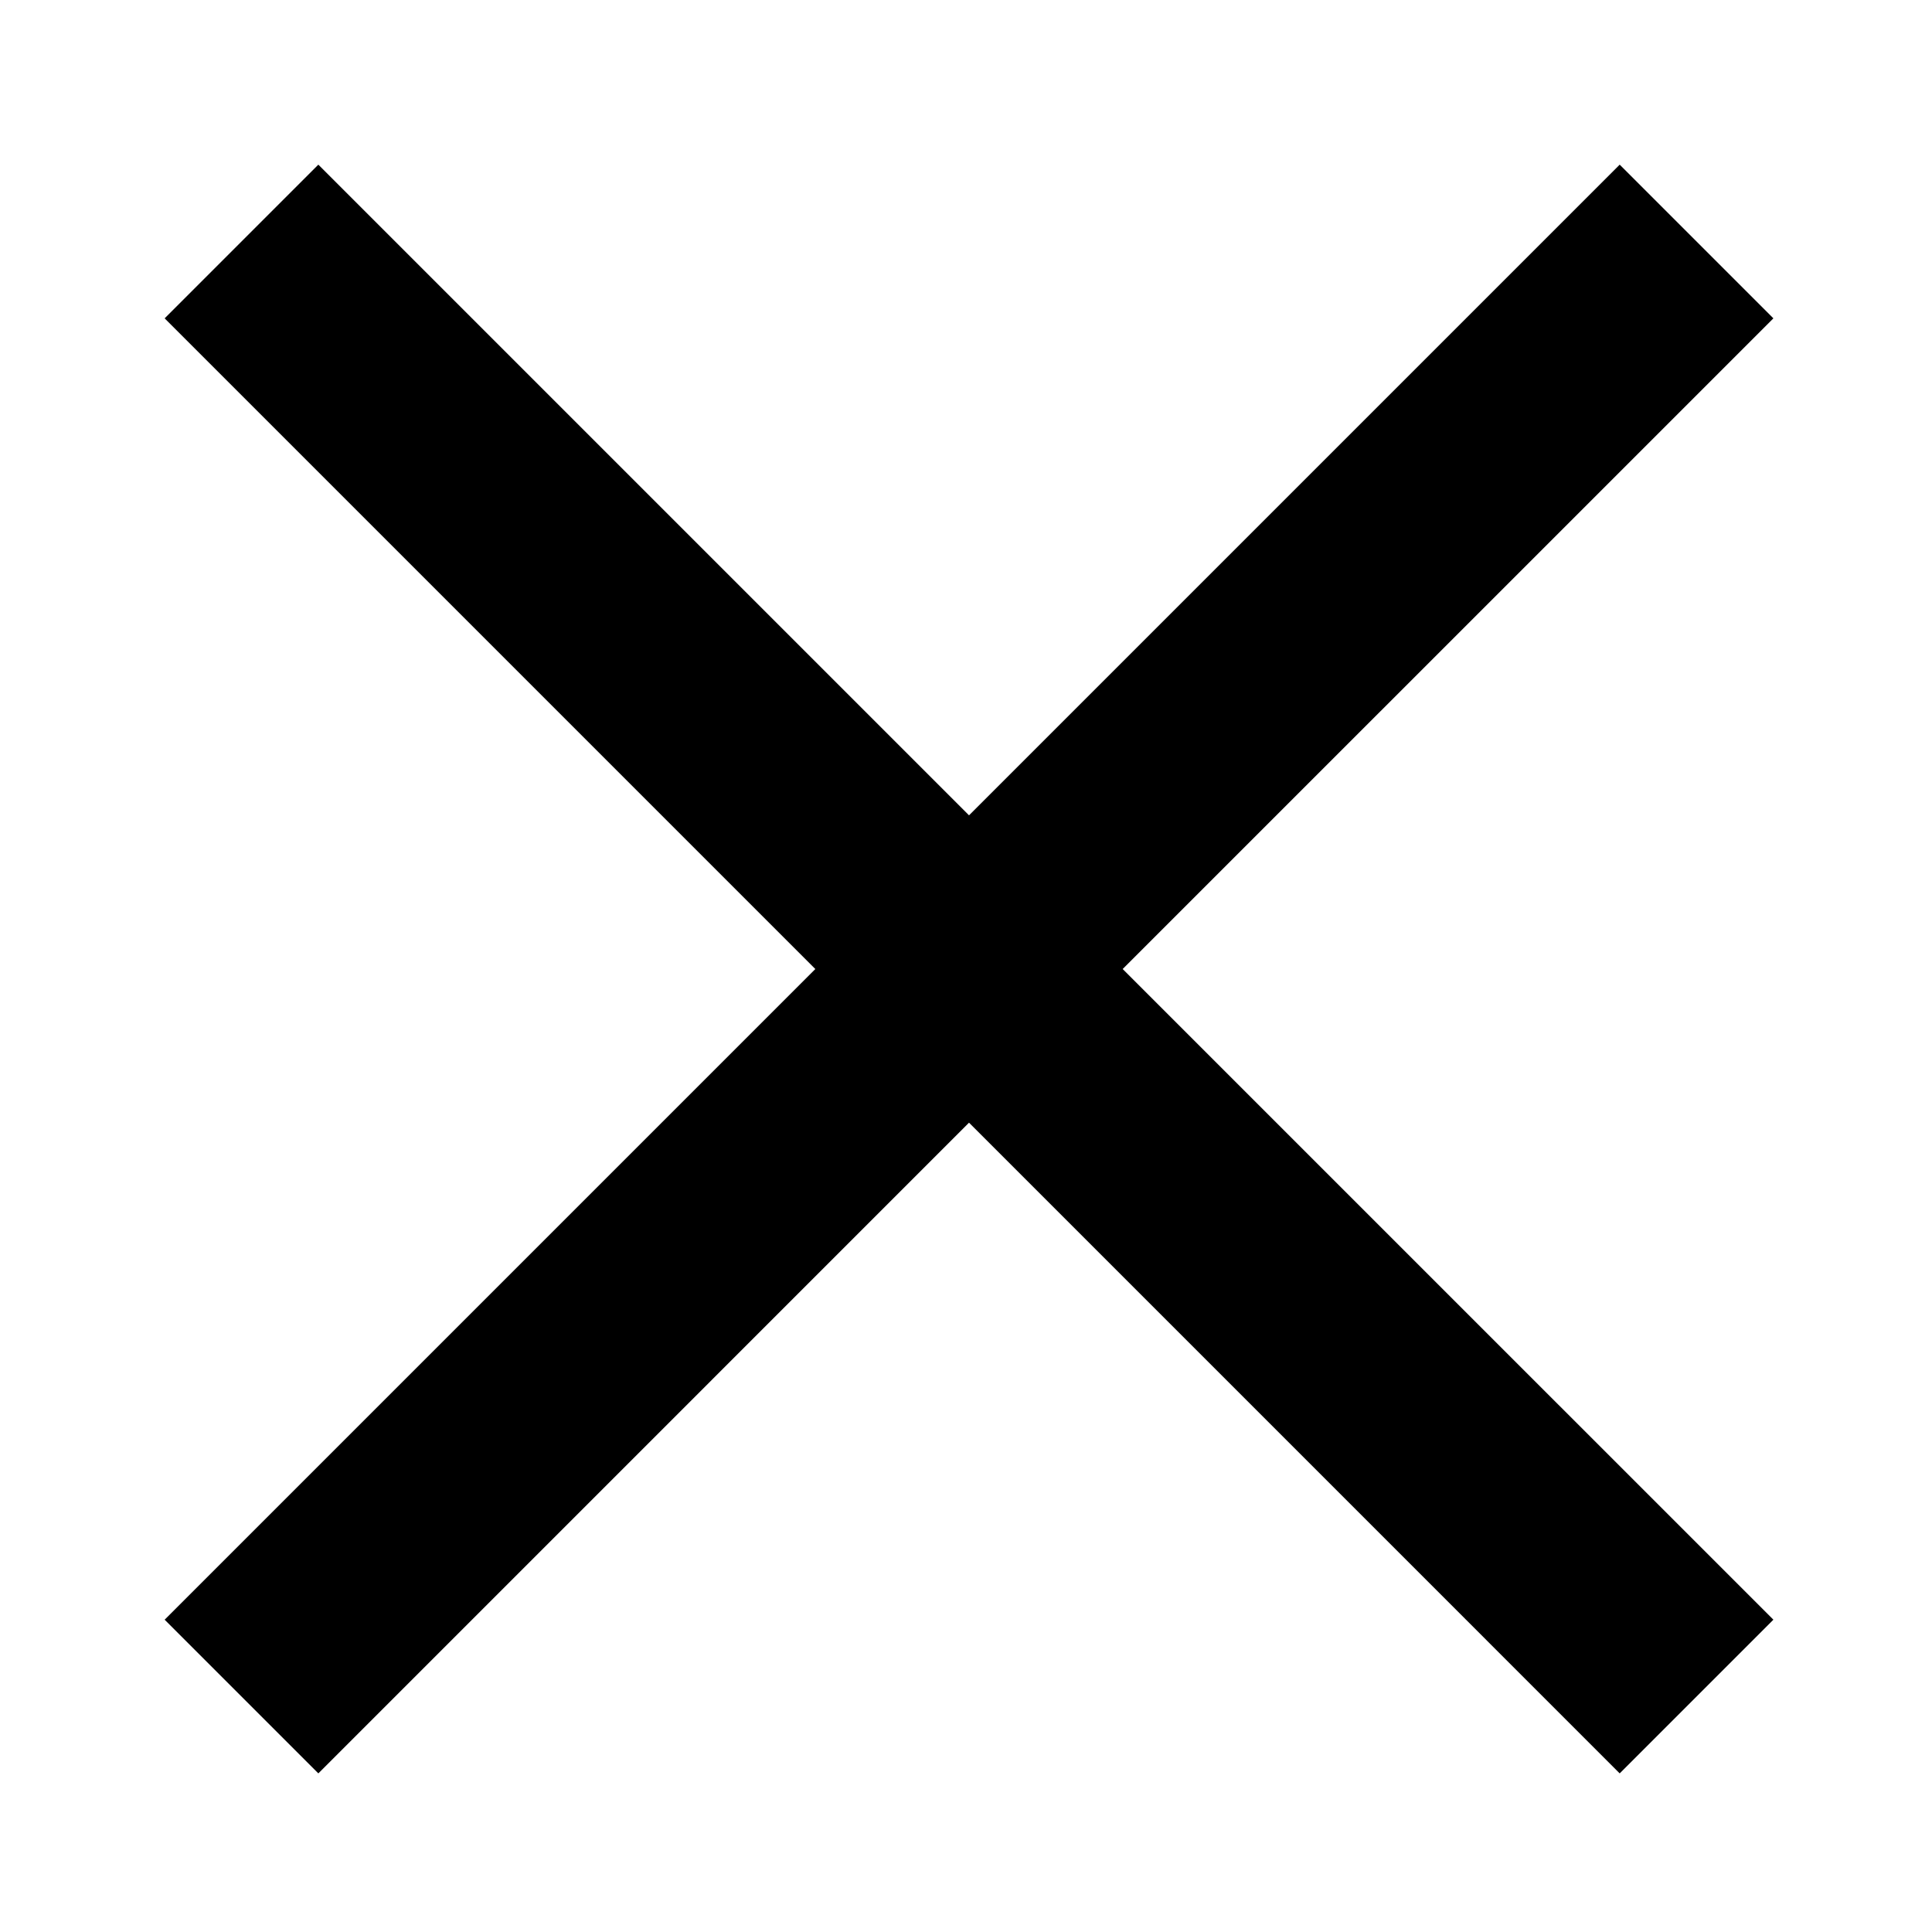
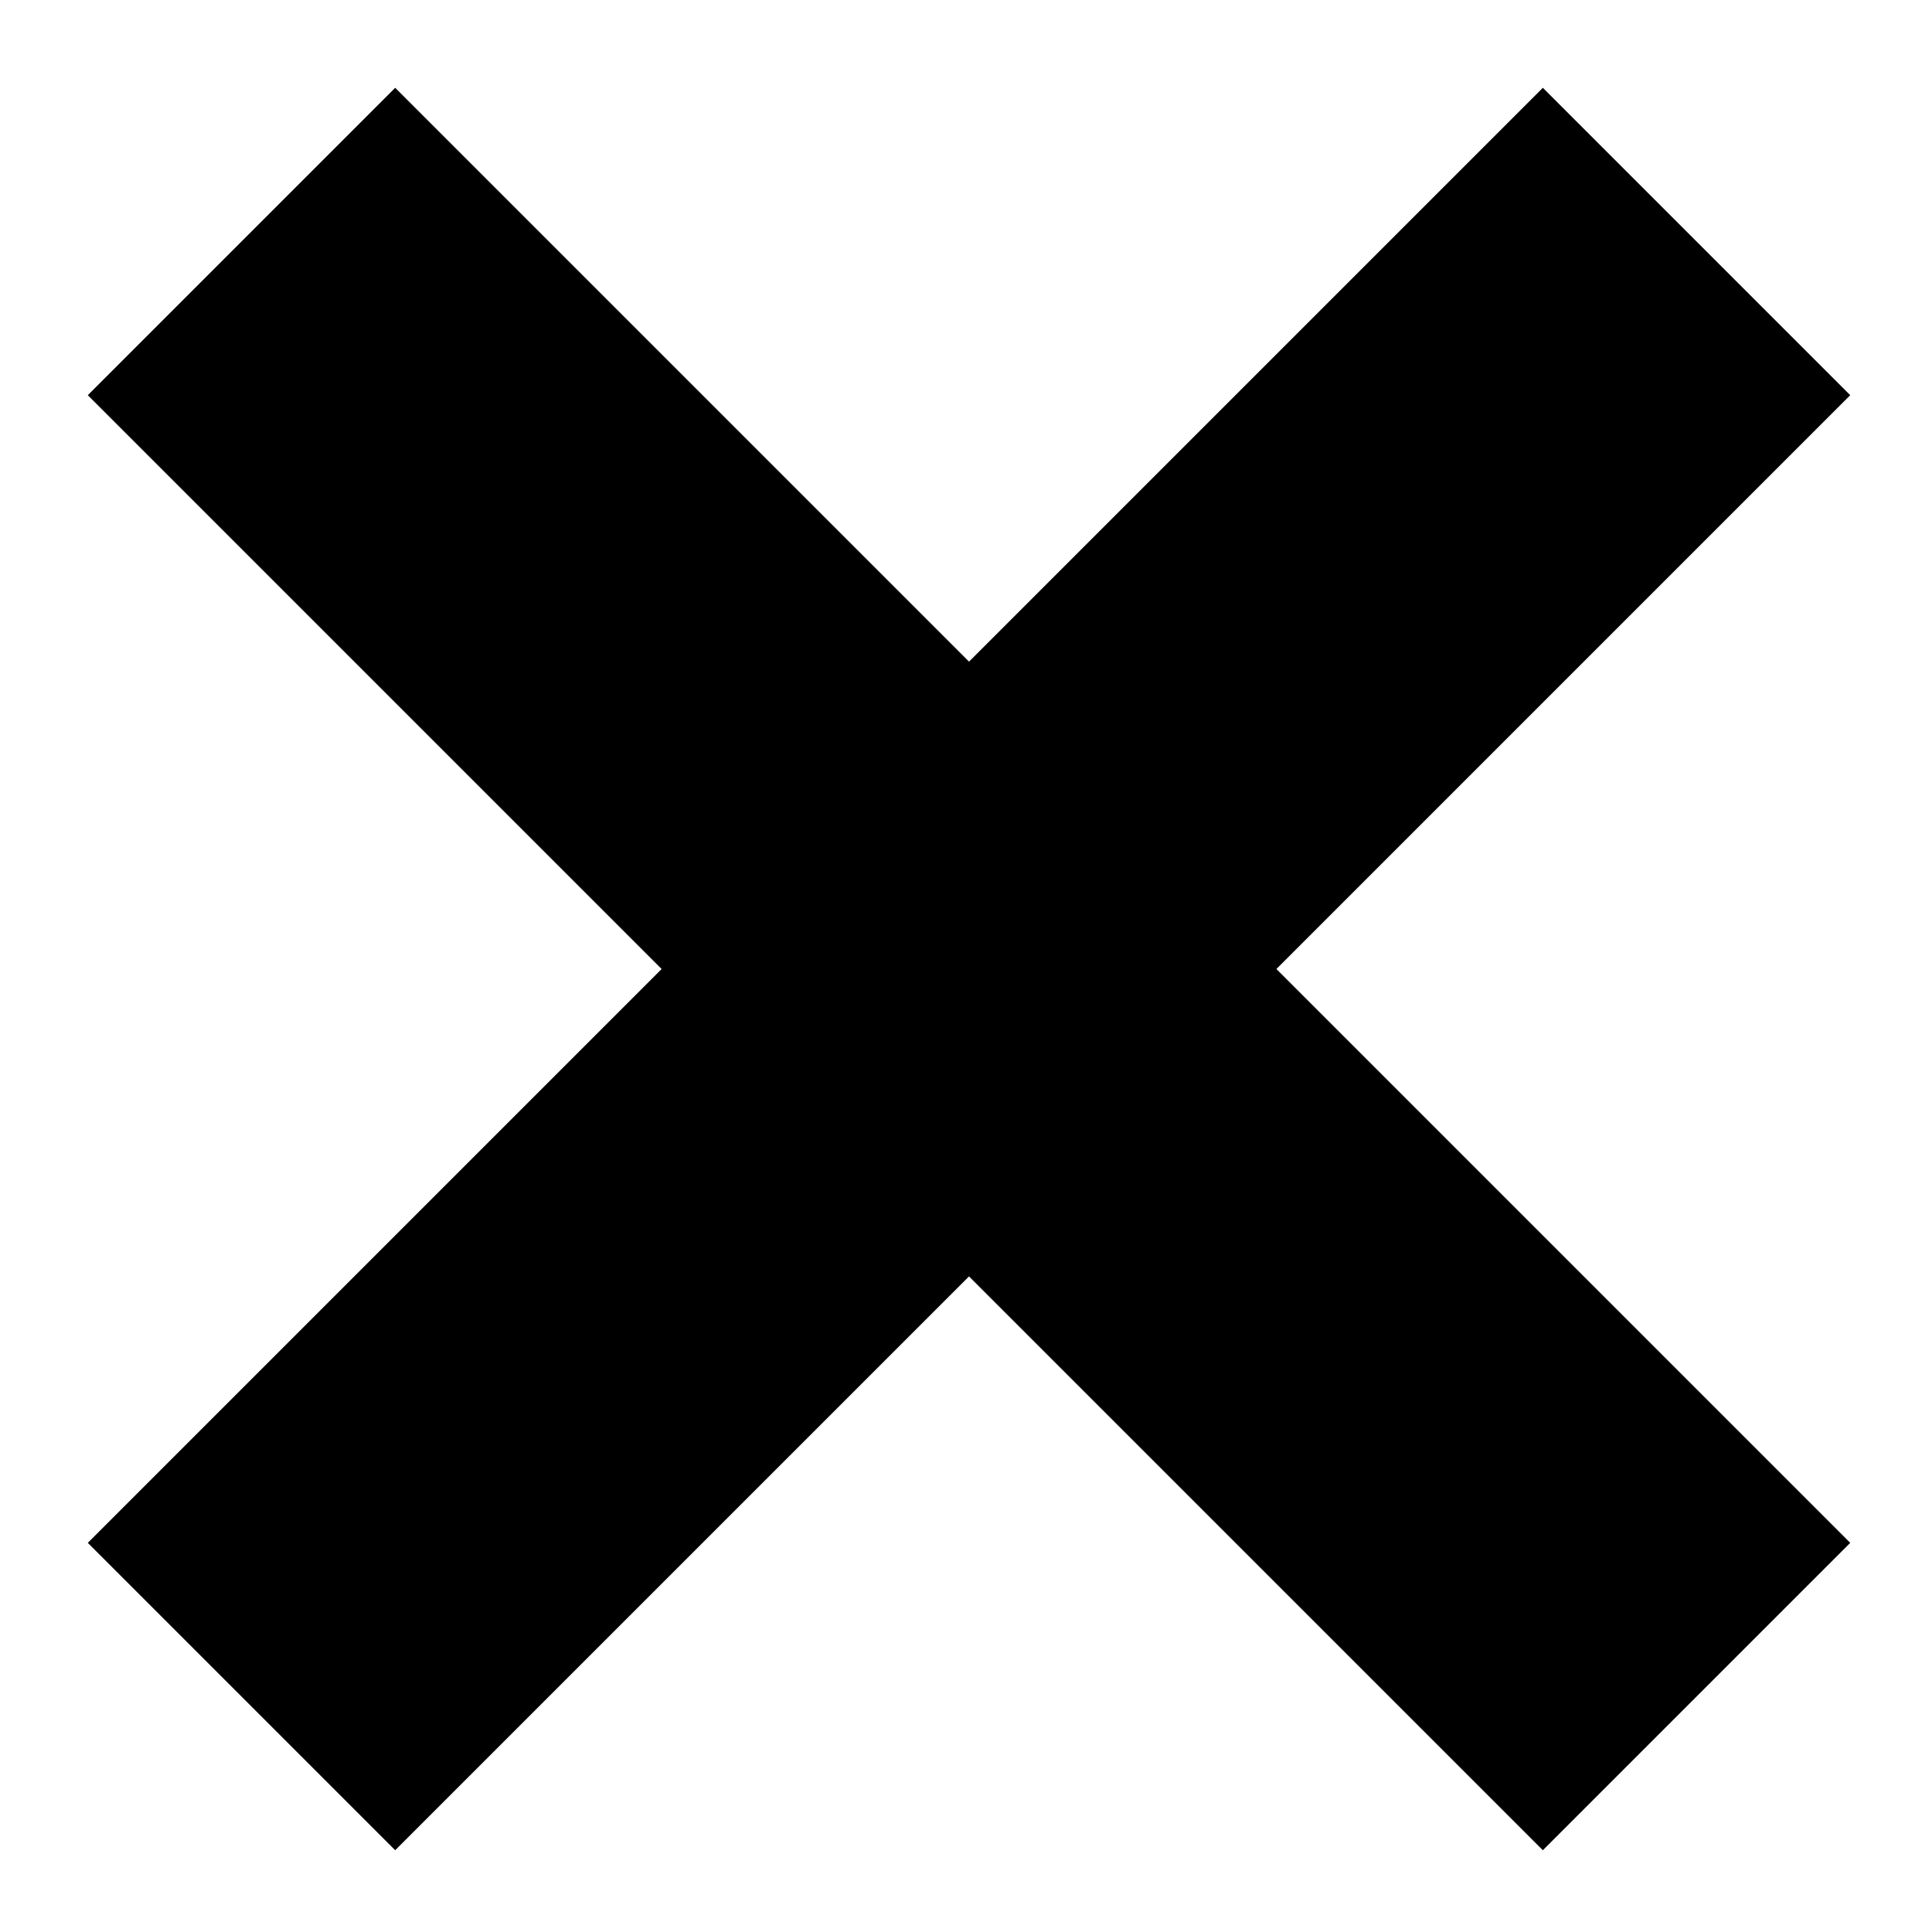
- <svg xmlns="http://www.w3.org/2000/svg" version="1.1" x="0px" y="0px" width="80px" height="80px" viewBox="0 0 80 80" enable-background="new 0 0 80 80" xml:space="preserve">
+ <svg xmlns="http://www.w3.org/2000/svg" version="1.1" id="Calque_1" x="0px" y="0px" width="80px" height="80px" viewBox="0 0 80 80" enable-background="new 0 0 80 80" xml:space="preserve">
  <g id="repères">
    <rect x="88" y="54" fill="#FF0000" width="10" height="10" />
  </g>
  <g id="icons">
-     <g id="arrow" display="none">
-       <g>
-         <line display="inline" fill="none" stroke="#000000" stroke-width="5" stroke-linecap="round" stroke-miterlimit="10" x1="10" y1="40" x2="40.5" y2="10" />
-         <line display="inline" fill="none" stroke="#000000" stroke-width="5" stroke-linecap="round" stroke-miterlimit="10" x1="10" y1="40" x2="40.499" y2="70.5" />
+     <g id="left-arrow" display="none">
+       <g display="inline">
+         <line fill="none" stroke="#000000" stroke-width="5" stroke-linecap="round" stroke-miterlimit="10" x1="10" y1="40" x2="40.5" y2="10" />
+         <line fill="none" stroke="#000000" stroke-width="5" stroke-linecap="round" stroke-miterlimit="10" x1="10" y1="40" x2="40.499" y2="70.5" />
      </g>
-       <path display="inline" d="M15.442,40.033l26.513-26.078c0.909-0.895,0.923-2.356,0.027-3.266    c-0.895-0.909-2.355-0.921-3.265-0.027L10.544,38.373c-0.002,0.002-0.004,0.005-0.006,0.007c-0.002,0.002-0.005,0.004-0.008,0.006    c-0.053,0.053-0.091,0.114-0.138,0.169c-0.051,0.062-0.107,0.12-0.151,0.186c-0.043,0.065-0.074,0.136-0.109,0.205    c-0.035,0.065-0.076,0.128-0.104,0.196c-0.03,0.074-0.046,0.15-0.069,0.226c-0.02,0.067-0.046,0.132-0.059,0.2    c-0.016,0.078-0.018,0.156-0.024,0.234c-0.006,0.069-0.02,0.138-0.02,0.207c0,0.077,0.012,0.153,0.021,0.23    c0.006,0.07,0.006,0.141,0.021,0.211c0.014,0.075,0.041,0.146,0.062,0.219c0.021,0.07,0.035,0.141,0.062,0.209    c0.028,0.07,0.069,0.135,0.105,0.202c0.035,0.067,0.063,0.136,0.104,0.2c0.042,0.063,0.097,0.12,0.146,0.182    c0.047,0.059,0.087,0.12,0.142,0.175c0.002,0.003,0.005,0.004,0.008,0.007c0.002,0.003,0.003,0.005,0.005,0.007l28.172,28.173    c0.451,0.451,1.042,0.676,1.633,0.676s1.182-0.225,1.633-0.676c0.901-0.901,0.901-2.363,0-3.266L15.442,40.033z" />
+       <path display="inline" d="M15.442,40.033l26.513-26.078c0.908-0.895,0.923-2.356,0.027-3.266    c-0.896-0.909-2.355-0.921-3.266-0.027L10.544,38.373c-0.002,0.002-0.004,0.005-0.006,0.007s-0.005,0.004-0.008,0.006    c-0.053,0.053-0.091,0.114-0.138,0.169c-0.051,0.062-0.107,0.12-0.151,0.186c-0.043,0.065-0.074,0.136-0.109,0.205    c-0.035,0.065-0.076,0.128-0.104,0.196c-0.03,0.074-0.046,0.15-0.069,0.226c-0.02,0.067-0.046,0.132-0.059,0.2    c-0.016,0.078-0.018,0.156-0.024,0.234c-0.006,0.069-0.02,0.138-0.02,0.207c0,0.077,0.012,0.153,0.021,0.23    c0.006,0.07,0.006,0.141,0.021,0.211c0.014,0.075,0.041,0.146,0.062,0.219c0.021,0.069,0.035,0.142,0.062,0.209    c0.028,0.069,0.069,0.136,0.105,0.202c0.035,0.066,0.063,0.136,0.104,0.199c0.042,0.064,0.097,0.121,0.146,0.183    c0.047,0.06,0.087,0.12,0.142,0.175c0.002,0.004,0.005,0.004,0.008,0.008c0.002,0.002,0.003,0.004,0.005,0.006l28.172,28.174    c0.451,0.451,1.042,0.676,1.633,0.676s1.183-0.225,1.634-0.676c0.9-0.901,0.9-2.363,0-3.266L15.442,40.033z" />
    </g>
    <g id="close">
-       <g display="none">
-         <line display="inline" fill="none" stroke="#000000" stroke-width="9" stroke-miterlimit="10" x1="10" y1="10" x2="70.25" y2="70.25" />
-         <line display="inline" fill="none" stroke="#000000" stroke-width="9" stroke-miterlimit="10" x1="70.25" y1="10" x2="10" y2="70.25" />
-       </g>
-       <polygon points="73.432,13.182 67.068,6.818 40.125,33.761 13.182,6.818 6.818,13.182 33.761,40.125 6.818,67.068 13.182,73.432     40.125,46.488 67.068,73.432 73.432,67.068 46.488,40.125   " />
+       <polygon points="76.614,16.364 63.886,3.636 40.125,27.397 16.364,3.636 3.636,16.364 27.397,40.125 3.636,63.886 16.364,76.614     40.125,52.854 63.886,76.614 76.614,63.886 52.854,40.125   " />
+       <polygon display="none" points="73.432,13.182 67.068,6.818 40.125,33.761 13.182,6.818 6.818,13.182 33.761,40.125 6.818,67.068     13.182,73.432 40.125,46.488 67.068,73.432 73.432,67.068 46.488,40.125   " />
    </g>
-     <path id="trashcan" display="none" d="M17.75,25.167v44.5h44.5v-44.5H17.75z M30.111,59.778c0,1.363-1.108,2.472-2.472,2.472   c-1.364,0-2.472-1.108-2.472-2.472V35.056c0-1.364,1.108-2.473,2.472-2.473c1.364,0,2.472,1.108,2.472,2.473V59.778z    M42.473,59.778c0,1.363-1.108,2.472-2.473,2.472s-2.472-1.108-2.472-2.472V35.056c0-1.364,1.108-2.473,2.472-2.473   s2.473,1.108,2.473,2.473V59.778z M54.834,59.778c0,1.363-1.108,2.472-2.473,2.472s-2.473-1.108-2.473-2.472V35.056   c0-1.364,1.108-2.473,2.473-2.473s2.473,1.108,2.473,2.473V59.778z M64.723,15.277v4.945H15.277v-4.945h14.119   c2.225,0,4.032-2.717,4.032-4.944h13.141c0,2.227,1.804,4.944,4.032,4.944H64.723z" />
+     <path id="trashcan" display="none" d="M17.75,25.167v44.5h44.5v-44.5H17.75z M30.111,59.777c0,1.363-1.108,2.473-2.472,2.473   c-1.364,0-2.472-1.107-2.472-2.473V35.056c0-1.364,1.108-2.473,2.472-2.473c1.364,0,2.472,1.108,2.472,2.473V59.777z    M42.473,59.777c0,1.363-1.107,2.473-2.473,2.473c-1.365,0-2.472-1.107-2.472-2.473V35.056c0-1.364,1.108-2.473,2.472-2.473   c1.363,0,2.473,1.108,2.473,2.473V59.777z M54.834,59.777c0,1.363-1.107,2.473-2.473,2.473s-2.473-1.107-2.473-2.473V35.056   c0-1.364,1.107-2.473,2.473-2.473s2.473,1.108,2.473,2.473V59.777z M64.723,15.277v4.945H15.277v-4.945h14.119   c2.225,0,4.032-2.717,4.032-4.944h13.14c0,2.227,1.805,4.944,4.033,4.944H64.723z" />
+     <path id="magnifier" display="none" d="M69.477,58.907L52.6,42.029c7.014-14.545-3.591-31.724-19.958-31.724   c-12.203,0-22.136,9.933-22.136,22.139c0,16.105,16.675,26.72,31.183,20.208L58.71,69.673   C63.553,70.081,69.893,63.919,69.477,58.907z M32.64,47.227c-8.148,0-14.779-6.631-14.779-14.782   c0-8.148,6.631-14.779,14.779-14.779c8.152,0,14.784,6.631,14.784,14.779C47.424,40.594,40.792,47.227,32.64,47.227z" />
  </g>
</svg>
